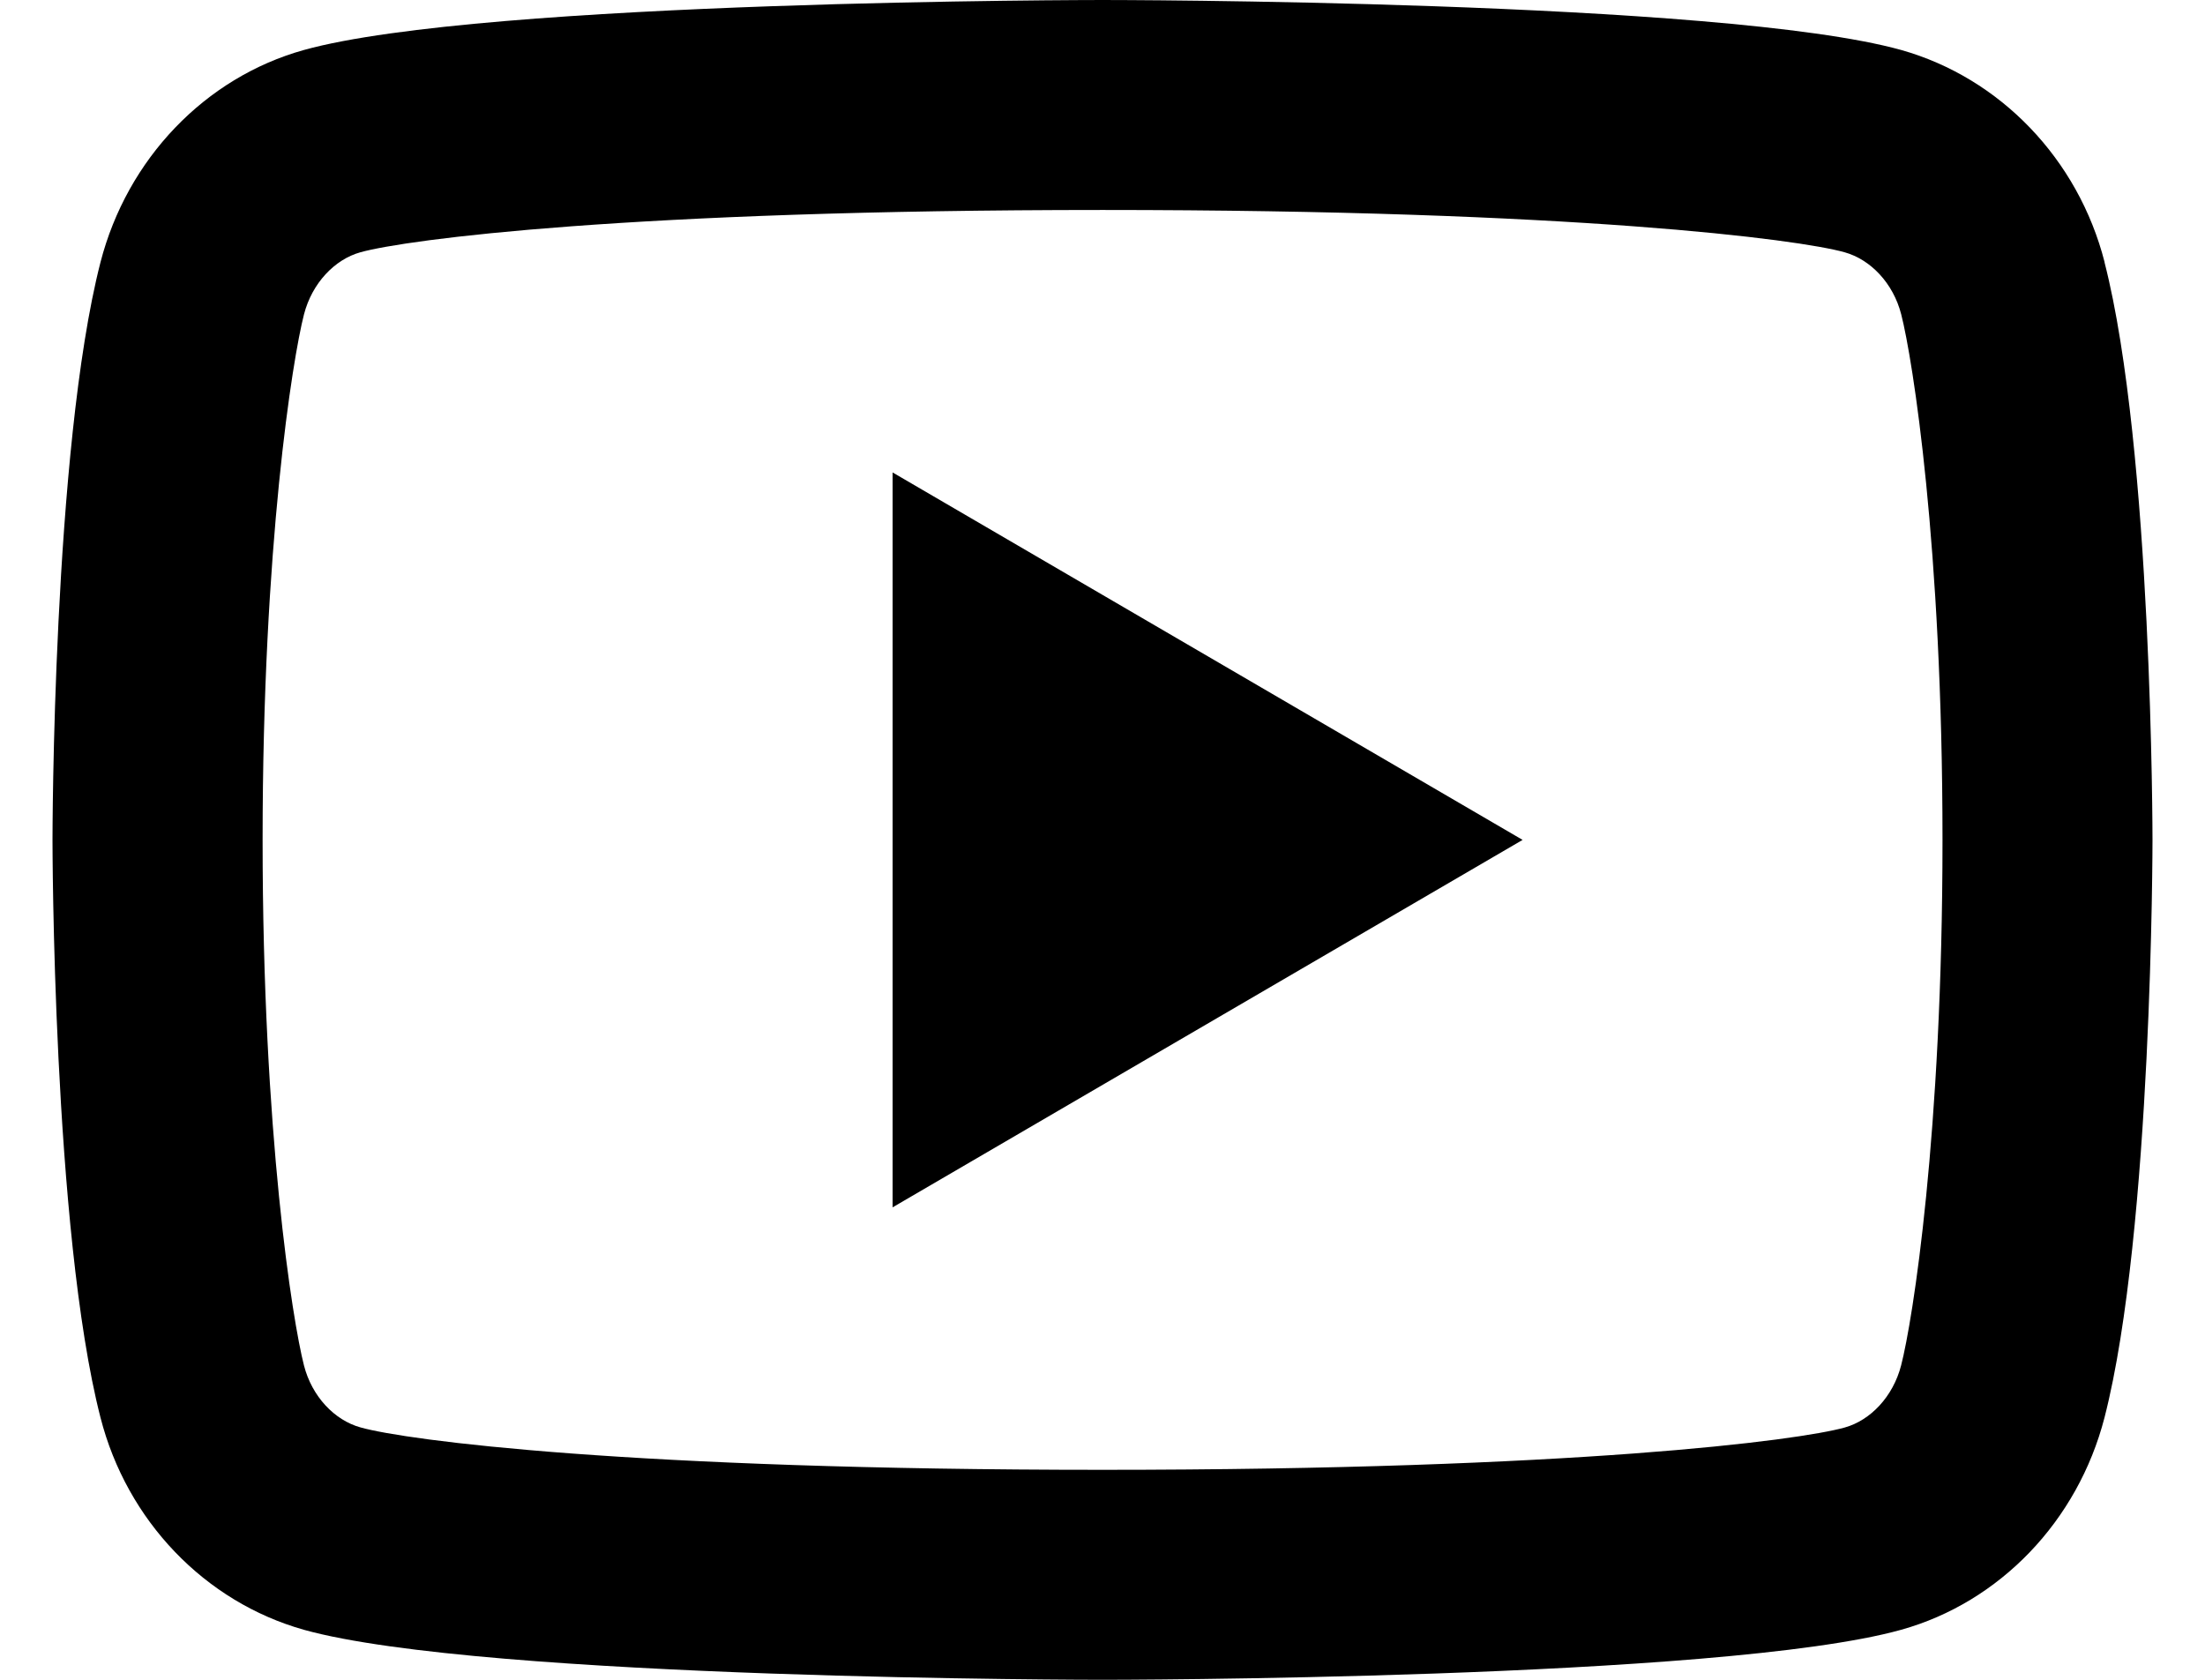
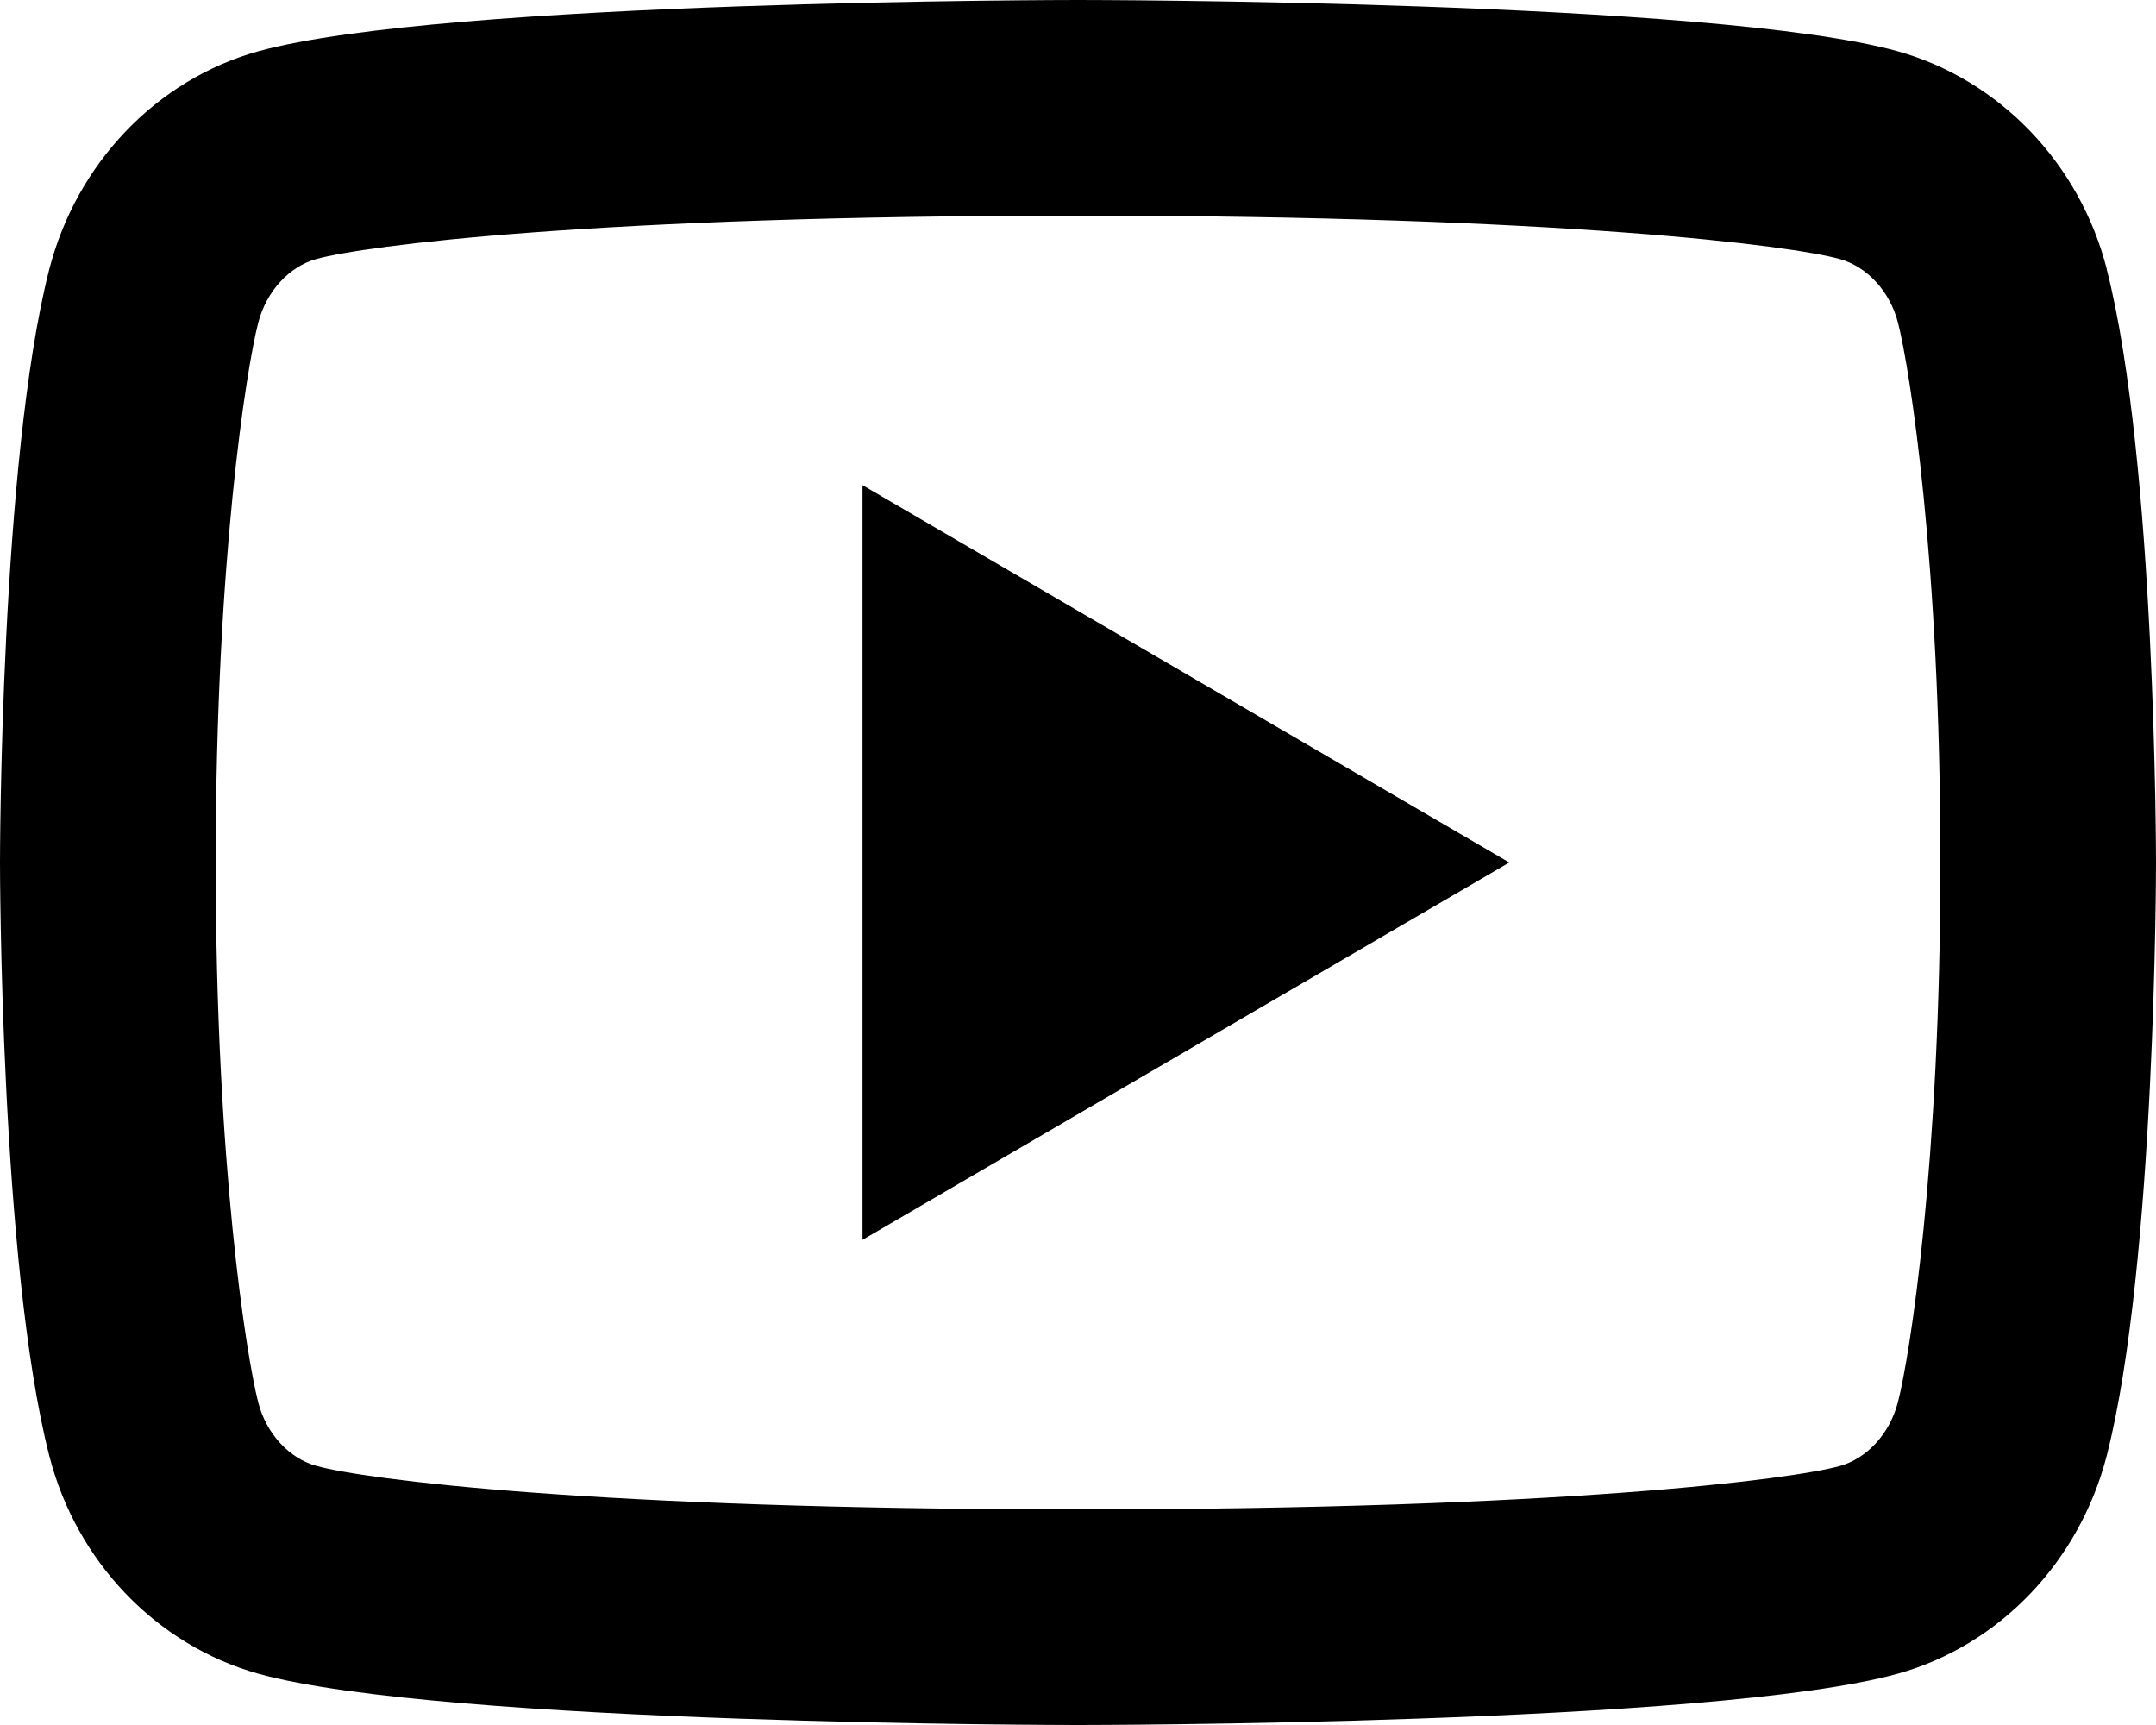
- <svg xmlns="http://www.w3.org/2000/svg" width="21" height="16" viewBox="0 0 21 16" fill="none">
-   <path d="M18.107 2.995C18.031 2.697 17.815 2.472 17.568 2.403C17.13 2.28 15.001 2 10.501 2C6.001 2 3.873 2.28 3.432 2.403C3.188 2.471 2.972 2.696 2.895 2.995C2.786 3.419 2.501 5.195 2.501 8C2.501 10.805 2.786 12.58 2.895 13.006C2.971 13.303 3.187 13.528 3.433 13.596C3.873 13.72 6 14 10.5 14C15 14 17.129 13.72 17.569 13.597C17.813 13.529 18.029 13.304 18.106 13.005C18.216 12.581 18.5 10.8 18.5 8C18.5 5.2 18.216 3.42 18.107 2.995ZM20.043 2.498C20.5 4.28 20.5 8 20.5 8C20.5 8 20.5 11.72 20.043 13.502C19.789 14.487 19.046 15.262 18.105 15.524C16.397 16 10.5 16 10.5 16C10.5 16 4.607 16 2.895 15.524C1.95 15.258 1.208 14.484 0.957 13.502C0.5 11.72 0.5 8 0.5 8C0.5 8 0.5 4.28 0.957 2.498C1.211 1.513 1.954 0.738 2.895 0.476C4.608 -1.78814e-07 10.501 0 10.501 0C10.501 0 16.397 -1.78814e-07 18.106 0.476C19.05 0.742 19.793 1.516 20.044 2.498M8.501 11.5V4.5L14.501 8L8.501 11.5Z" fill="black" />
+ <svg xmlns="http://www.w3.org/2000/svg" width="20" height="16" viewBox="0 0 20 16" fill="none">
+   <path d="M17.607 2.995C17.531 2.697 17.315 2.472 17.068 2.403C16.63 2.28 14.501 2 10.001 2C5.501 2 3.373 2.28 2.932 2.403C2.688 2.471 2.472 2.696 2.395 2.995C2.286 3.419 2.001 5.195 2.001 8C2.001 10.805 2.286 12.58 2.395 13.006C2.471 13.303 2.687 13.528 2.933 13.596C3.373 13.72 5.5 14 10 14C14.5 14 16.629 13.72 17.069 13.597C17.313 13.529 17.529 13.304 17.606 13.005C17.716 12.581 18 10.8 18 8C18 5.2 17.716 3.42 17.607 2.995ZM19.543 2.498C20 4.28 20 8 20 8C20 8 20 11.72 19.543 13.502C19.289 14.487 18.546 15.262 17.605 15.524C15.897 16 10 16 10 16C10 16 4.107 16 2.395 15.524C1.45 15.258 0.708 14.484 0.457 13.502C2.98023e-08 11.72 0 8 0 8C0 8 2.98023e-08 4.28 0.457 2.498C0.711 1.513 1.454 0.738 2.395 0.476C4.108 -1.78814e-07 10.001 0 10.001 0C10.001 0 15.897 -1.78814e-07 17.606 0.476C18.55 0.742 19.293 1.516 19.544 2.498M8.001 11.5V4.5L14.001 8L8.001 11.5Z" fill="black" />
</svg>
